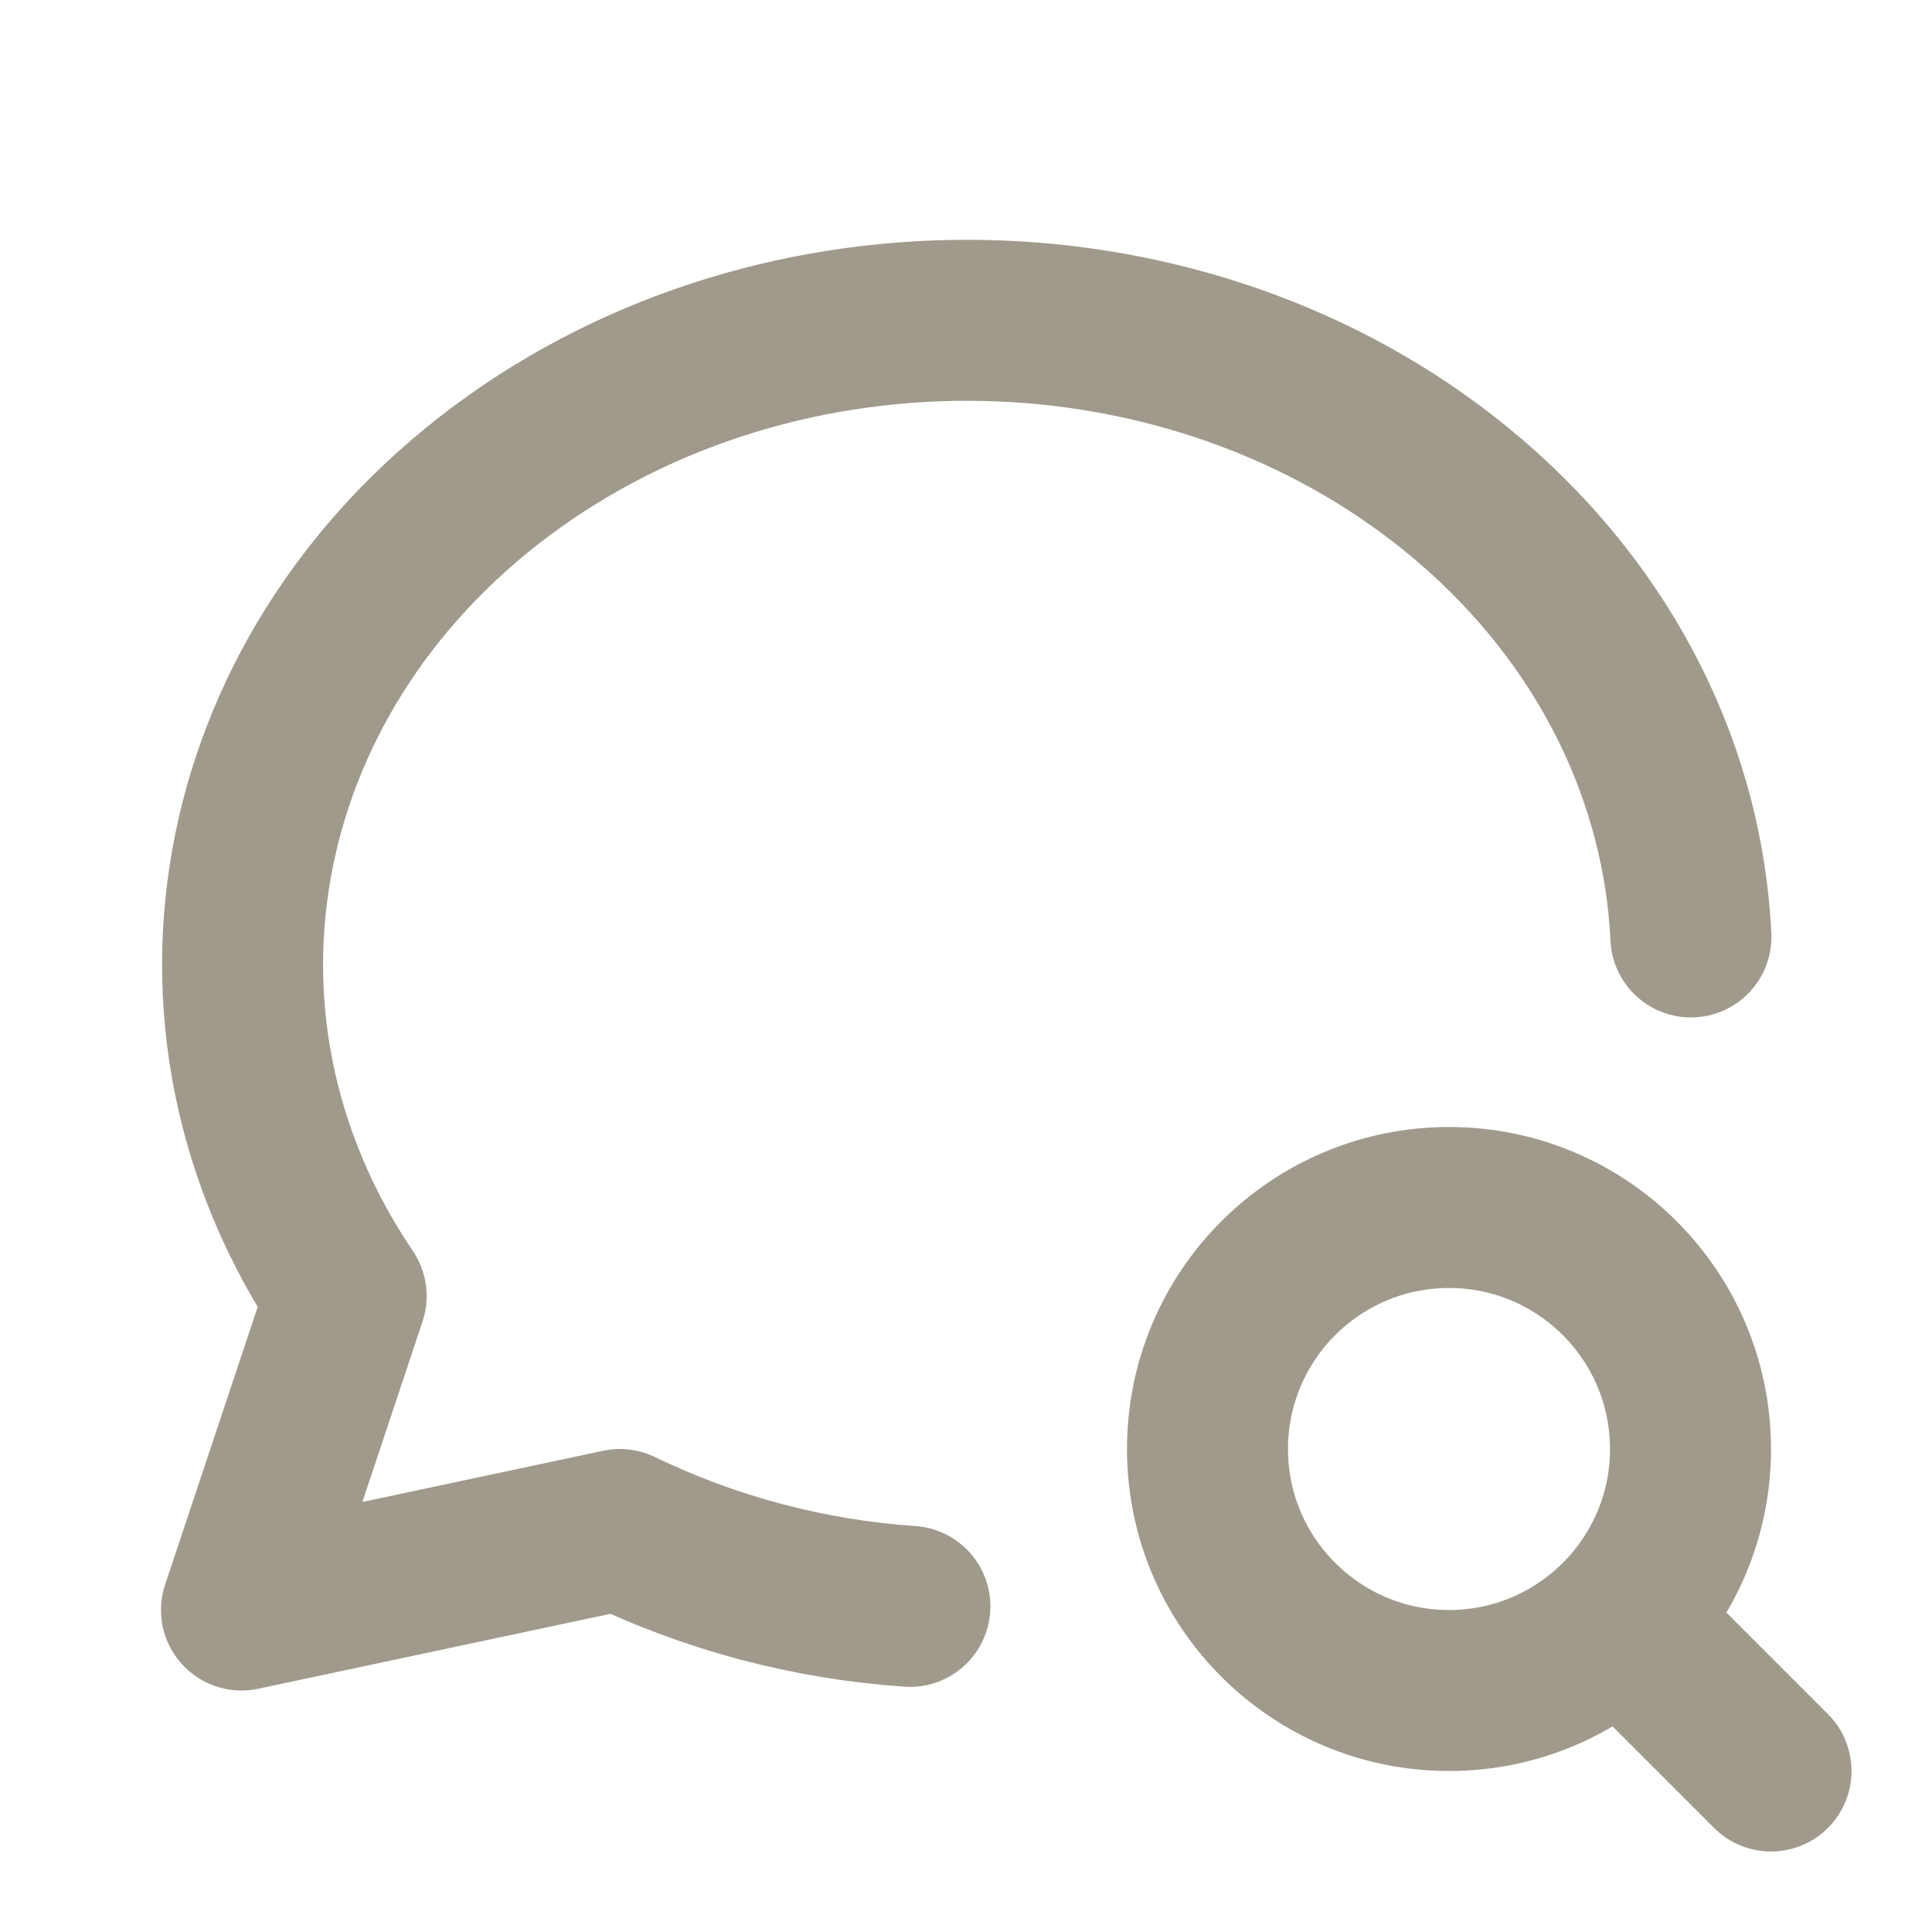
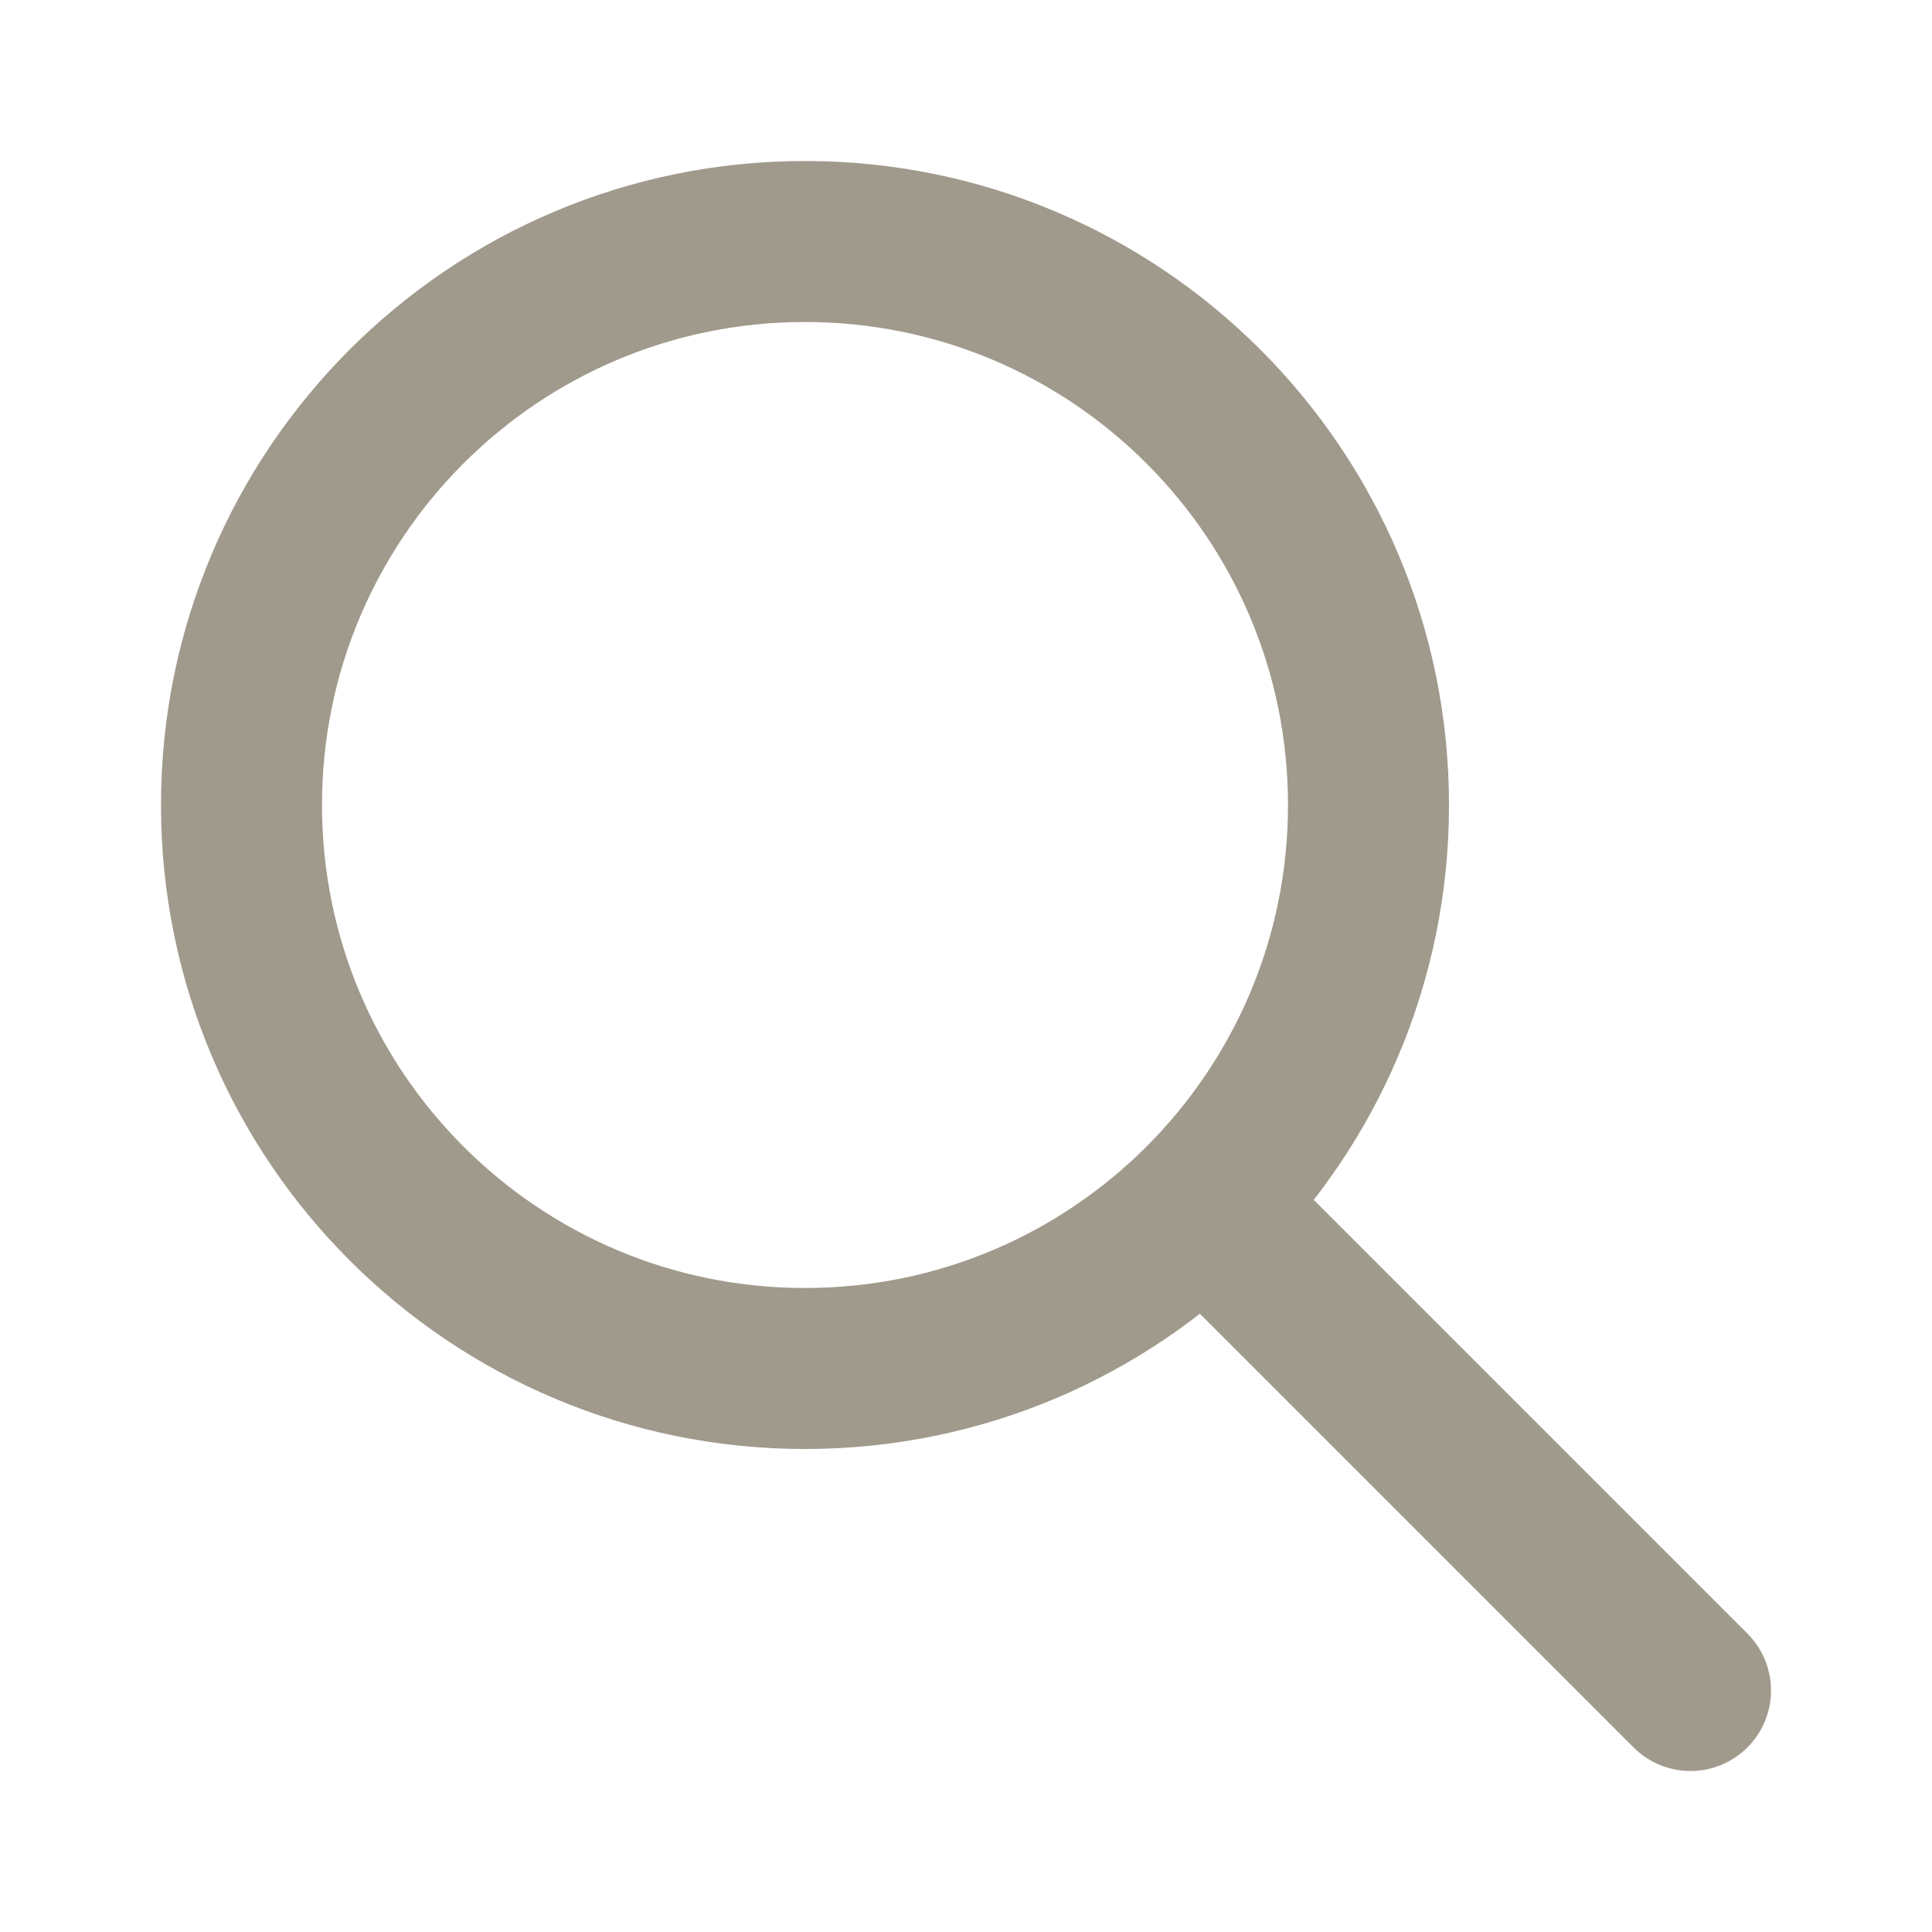
- <svg xmlns="http://www.w3.org/2000/svg" width="81" height="81" viewBox="0 0 24 24" fill="none" stroke="#A09A8C" stroke-width="2" stroke-linecap="round" stroke-linejoin="round">
-   <path d="M11.303 19.955a9.818 9.818 0 0 1 -3.603 -.955l-4.7 1l1.3 -3.9c-2.324 -3.437 -1.426 -7.872 2.1 -10.374c3.526 -2.501 8.59 -2.296 11.845 .48c1.73 1.476 2.665 3.435 2.76 5.433" />
-   <path d="M15 18a3 3 0 1 0 6 0a3 3 0 1 0 -6 0" />
-   <path d="M20.2 20.2l1.8 1.8" />
+ <svg xmlns="http://www.w3.org/2000/svg" width="24" height="24" viewBox="0 0 24 24" fill="none" stroke="#A09A8C" stroke-width="2" stroke-linecap="round" stroke-linejoin="round">
+   <path stroke="none" d="M0 0h24v24H0z" fill="none" />
+   <path d="M3 10a7 7 0 1 0 14 0a7 7 0 1 0 -14 0" />
+   <path d="M21 21l-6 -6" />
</svg>
